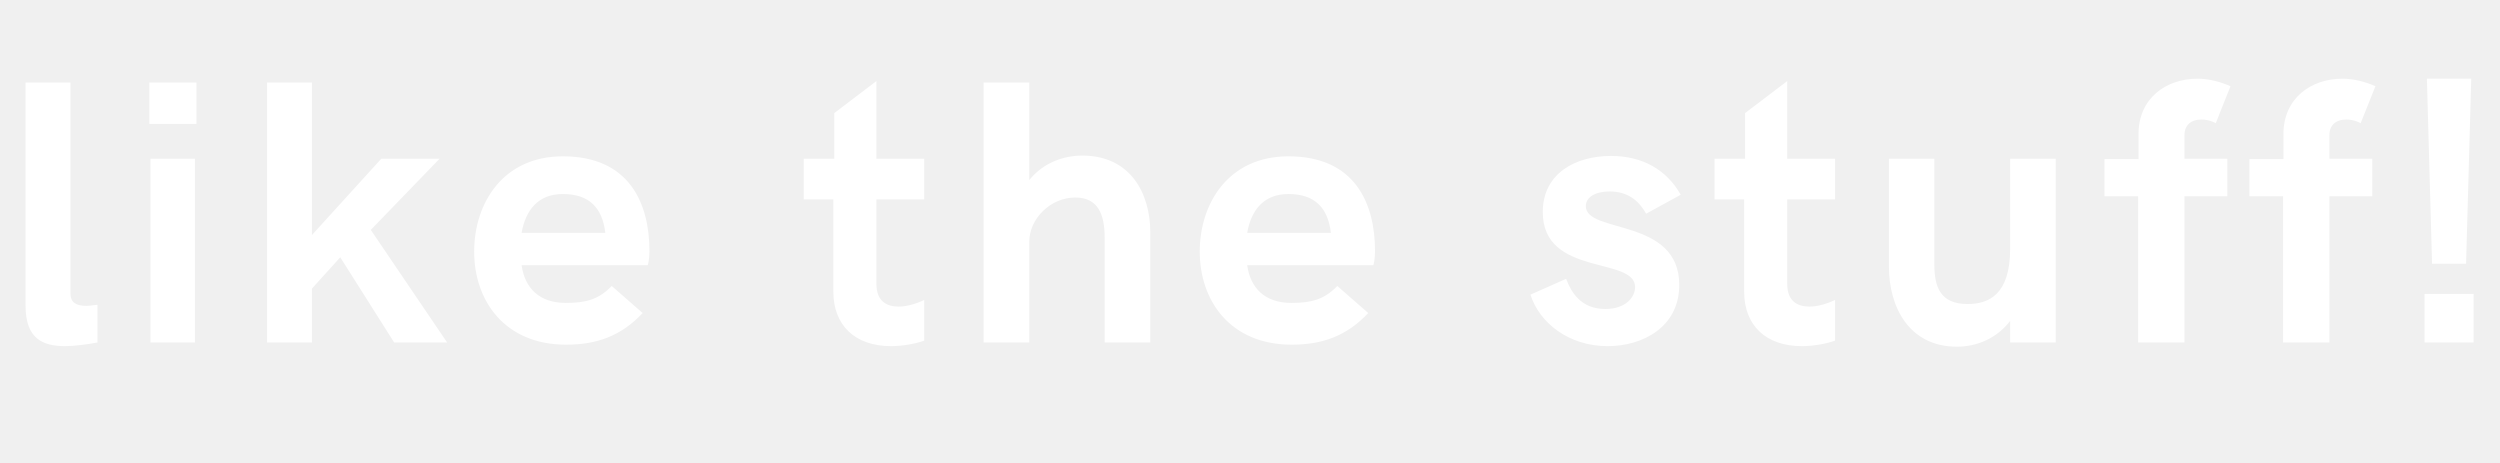
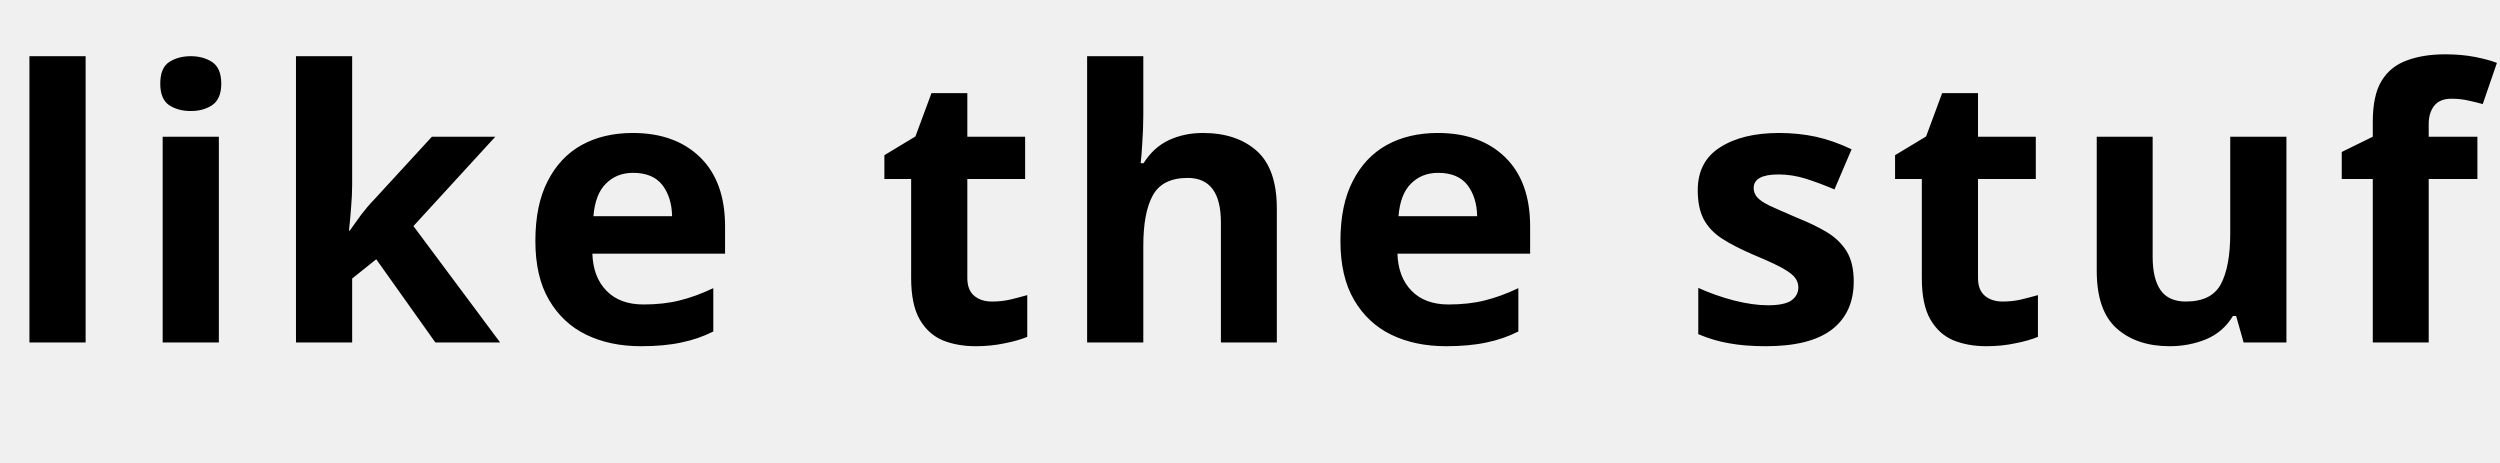
<svg xmlns="http://www.w3.org/2000/svg" width="146px" height="27px" viewBox="0 0 146 27" version="1.1">
  <defs />
-   <g id="Page-1" stroke="none" stroke-width="1" fill="none" fill-rule="evenodd">
-     <g id="Artboard" fill="#FFFFFF">
-       <path d="M3.803,20.215 C4.329,20.215 5.146,20.107 5.693,20 L5.693,17.798 C5.414,17.841 5.103,17.862 5.038,17.862 C4.426,17.862 4.114,17.647 4.114,17.143 L4.114,4.821 L1.493,4.821 L1.493,17.862 C1.493,19.785 2.503,20.215 3.803,20.215 Z M8.722,7.238 L11.472,7.238 L11.472,4.821 L8.722,4.821 L8.722,7.238 Z M8.786,20 L11.386,20 L11.386,9.269 L8.786,9.269 L8.786,20 Z M15.596,20 L18.217,20 L18.217,16.853 L19.871,15.026 L23.019,20 L26.112,20 L21.654,13.426 L25.672,9.269 L22.267,9.269 L18.217,13.727 L18.217,4.821 L15.596,4.821 L15.596,20 Z M33.062,20.129 C29.474,20.129 27.691,17.562 27.691,14.693 C27.691,11.879 29.366,9.129 32.868,9.129 C36.779,9.129 37.928,11.9 37.928,14.672 C37.928,15.155 37.831,15.488 37.831,15.488 L30.462,15.488 C30.645,16.81 31.483,17.69 33.04,17.69 C34.211,17.69 34.952,17.497 35.726,16.702 L37.531,18.281 C36.274,19.624 34.845,20.129 33.062,20.129 Z M30.462,13.598 L35.35,13.598 C35.178,12.147 34.426,11.331 32.868,11.331 C31.408,11.331 30.688,12.298 30.462,13.598 Z M52.041,20.215 C52.783,20.215 53.578,20.043 53.975,19.893 L53.975,17.519 C53.621,17.69 53.03,17.905 52.482,17.905 C51.794,17.905 51.182,17.604 51.182,16.573 L51.182,11.643 L53.975,11.643 L53.975,9.269 L51.182,9.269 L51.182,4.735 L48.722,6.604 L48.722,9.269 L46.939,9.269 L46.939,11.643 L48.668,11.643 L48.668,17.035 C48.668,18.99 49.925,20.215 52.041,20.215 Z M57.444,20 L60.108,20 L60.108,14.124 C60.108,12.781 61.343,11.535 62.794,11.535 C64.158,11.535 64.512,12.566 64.512,13.888 L64.512,20 L67.176,20 L67.176,13.555 C67.176,11.31 66.027,9.086 63.212,9.086 C62.16,9.086 60.967,9.462 60.108,10.515 L60.108,4.821 L57.444,4.821 L57.444,20 Z M75.436,20.129 C71.848,20.129 70.065,17.562 70.065,14.693 C70.065,11.879 71.741,9.129 75.243,9.129 C79.153,9.129 80.302,11.9 80.302,14.672 C80.302,15.155 80.206,15.488 80.206,15.488 L72.837,15.488 C73.019,16.81 73.857,17.69 75.415,17.69 C76.586,17.69 77.327,17.497 78.1,16.702 L79.905,18.281 C78.648,19.624 77.219,20.129 75.436,20.129 Z M72.837,13.598 L77.724,13.598 C77.552,12.147 76.8,11.331 75.243,11.331 C73.782,11.331 73.062,12.298 72.837,13.598 Z M93.889,20.215 C95.909,20.215 98.068,19.119 98.068,16.638 C98.068,12.695 92.611,13.662 92.611,12.04 C92.611,11.535 93.138,11.181 93.997,11.181 C95.157,11.181 95.759,11.814 96.135,12.48 L98.154,11.374 C97.338,9.924 95.931,9.107 94.083,9.107 C92.02,9.107 90.098,10.117 90.098,12.384 C90.098,16.176 95.49,14.962 95.49,16.767 C95.49,17.336 94.964,18.045 93.75,18.045 C92.321,18.045 91.752,17.057 91.462,16.283 L89.378,17.207 C89.904,18.861 91.623,20.215 93.889,20.215 Z M105.232,20.215 C105.974,20.215 106.768,20.043 107.166,19.893 L107.166,17.519 C106.811,17.69 106.221,17.905 105.673,17.905 C104.985,17.905 104.373,17.604 104.373,16.573 L104.373,11.643 L107.166,11.643 L107.166,9.269 L104.373,9.269 L104.373,4.735 L101.913,6.604 L101.913,9.269 L100.13,9.269 L100.13,11.643 L101.859,11.643 L101.859,17.035 C101.859,18.99 103.116,20.215 105.232,20.215 Z M114.287,20.247 C115.458,20.247 116.618,19.753 117.392,18.743 L117.392,20 L120.056,20 L120.056,9.269 L117.392,9.269 L117.392,14.543 C117.392,17.207 116.135,17.755 114.91,17.755 C113.32,17.755 112.966,16.767 112.966,15.445 L112.966,9.269 L110.313,9.269 L110.313,15.574 C110.313,17.905 111.473,20.247 114.287,20.247 Z M124.867,20 L127.574,20 L127.574,11.46 L130.077,11.46 L130.077,9.269 L127.574,9.269 L127.574,7.883 C127.574,7.324 127.94,6.98 128.563,6.98 C129.046,6.98 129.401,7.195 129.401,7.195 L130.26,5.036 C129.68,4.778 129.003,4.596 128.337,4.596 C126.489,4.596 124.889,5.745 124.889,7.829 L124.889,9.29 L122.901,9.29 L122.901,11.46 L124.867,11.46 L124.867,20 Z M133.331,20 L136.038,20 L136.038,11.46 L138.541,11.46 L138.541,9.269 L136.038,9.269 L136.038,7.883 C136.038,7.324 136.404,6.98 137.027,6.98 C137.51,6.98 137.864,7.195 137.864,7.195 L138.724,5.036 C138.144,4.778 137.467,4.596 136.801,4.596 C134.953,4.596 133.353,5.745 133.353,7.829 L133.353,9.29 L131.365,9.29 L131.365,11.46 L133.331,11.46 L133.331,20 Z M142.032,15.402 L144.019,15.402 L144.32,4.596 L141.731,4.596 L142.032,15.402 Z M141.591,20 L144.459,20 L144.459,17.164 L141.591,17.164 L141.591,20 Z" id="like-the-stuff!-copy" />
+   <g id="Page-1" stroke="none" stroke-width="1" fill="none" fill-rule="evenodd" font-size="22" font-family="HKGrotesk-Bold, HK Grotesk" letter-spacing="1.073" font-weight="bold">
+     <g id="Artboard" fill="#000000">
+       <text id="like-the-stuff!">
+         <tspan x="0" y="20">like the stuff!</tspan>
+       </text>
    </g>
  </g>
</svg>
